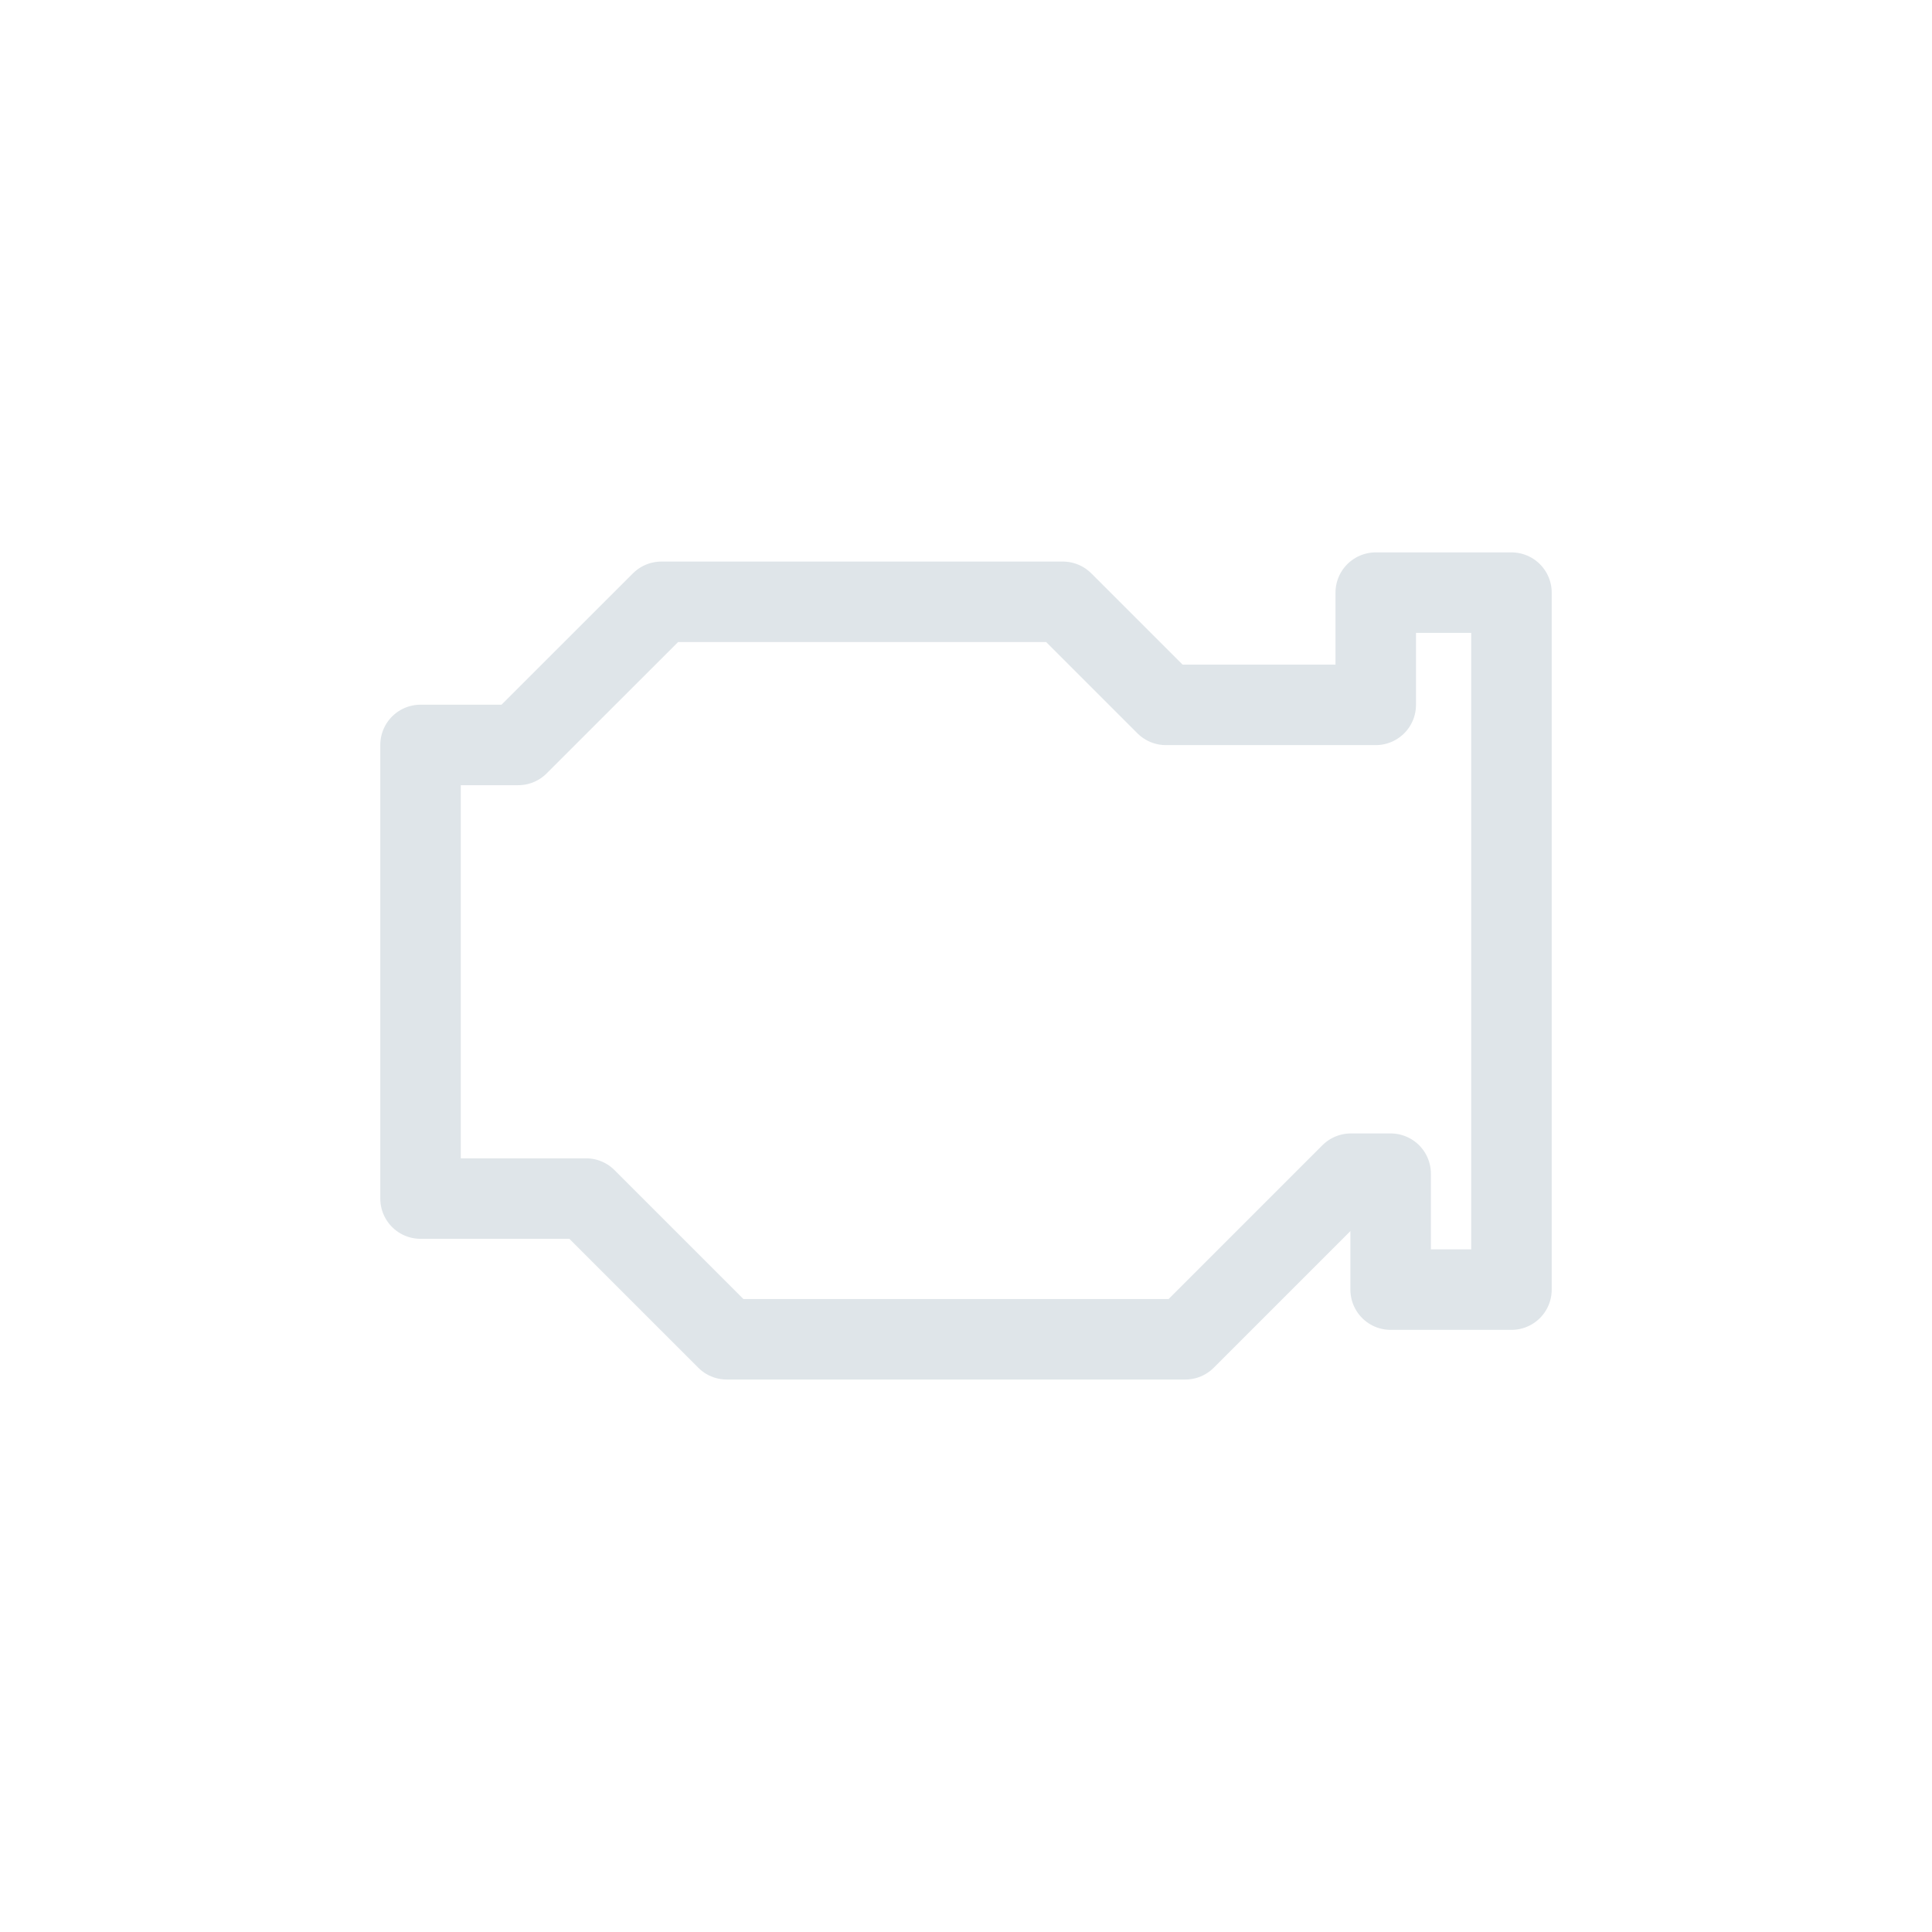
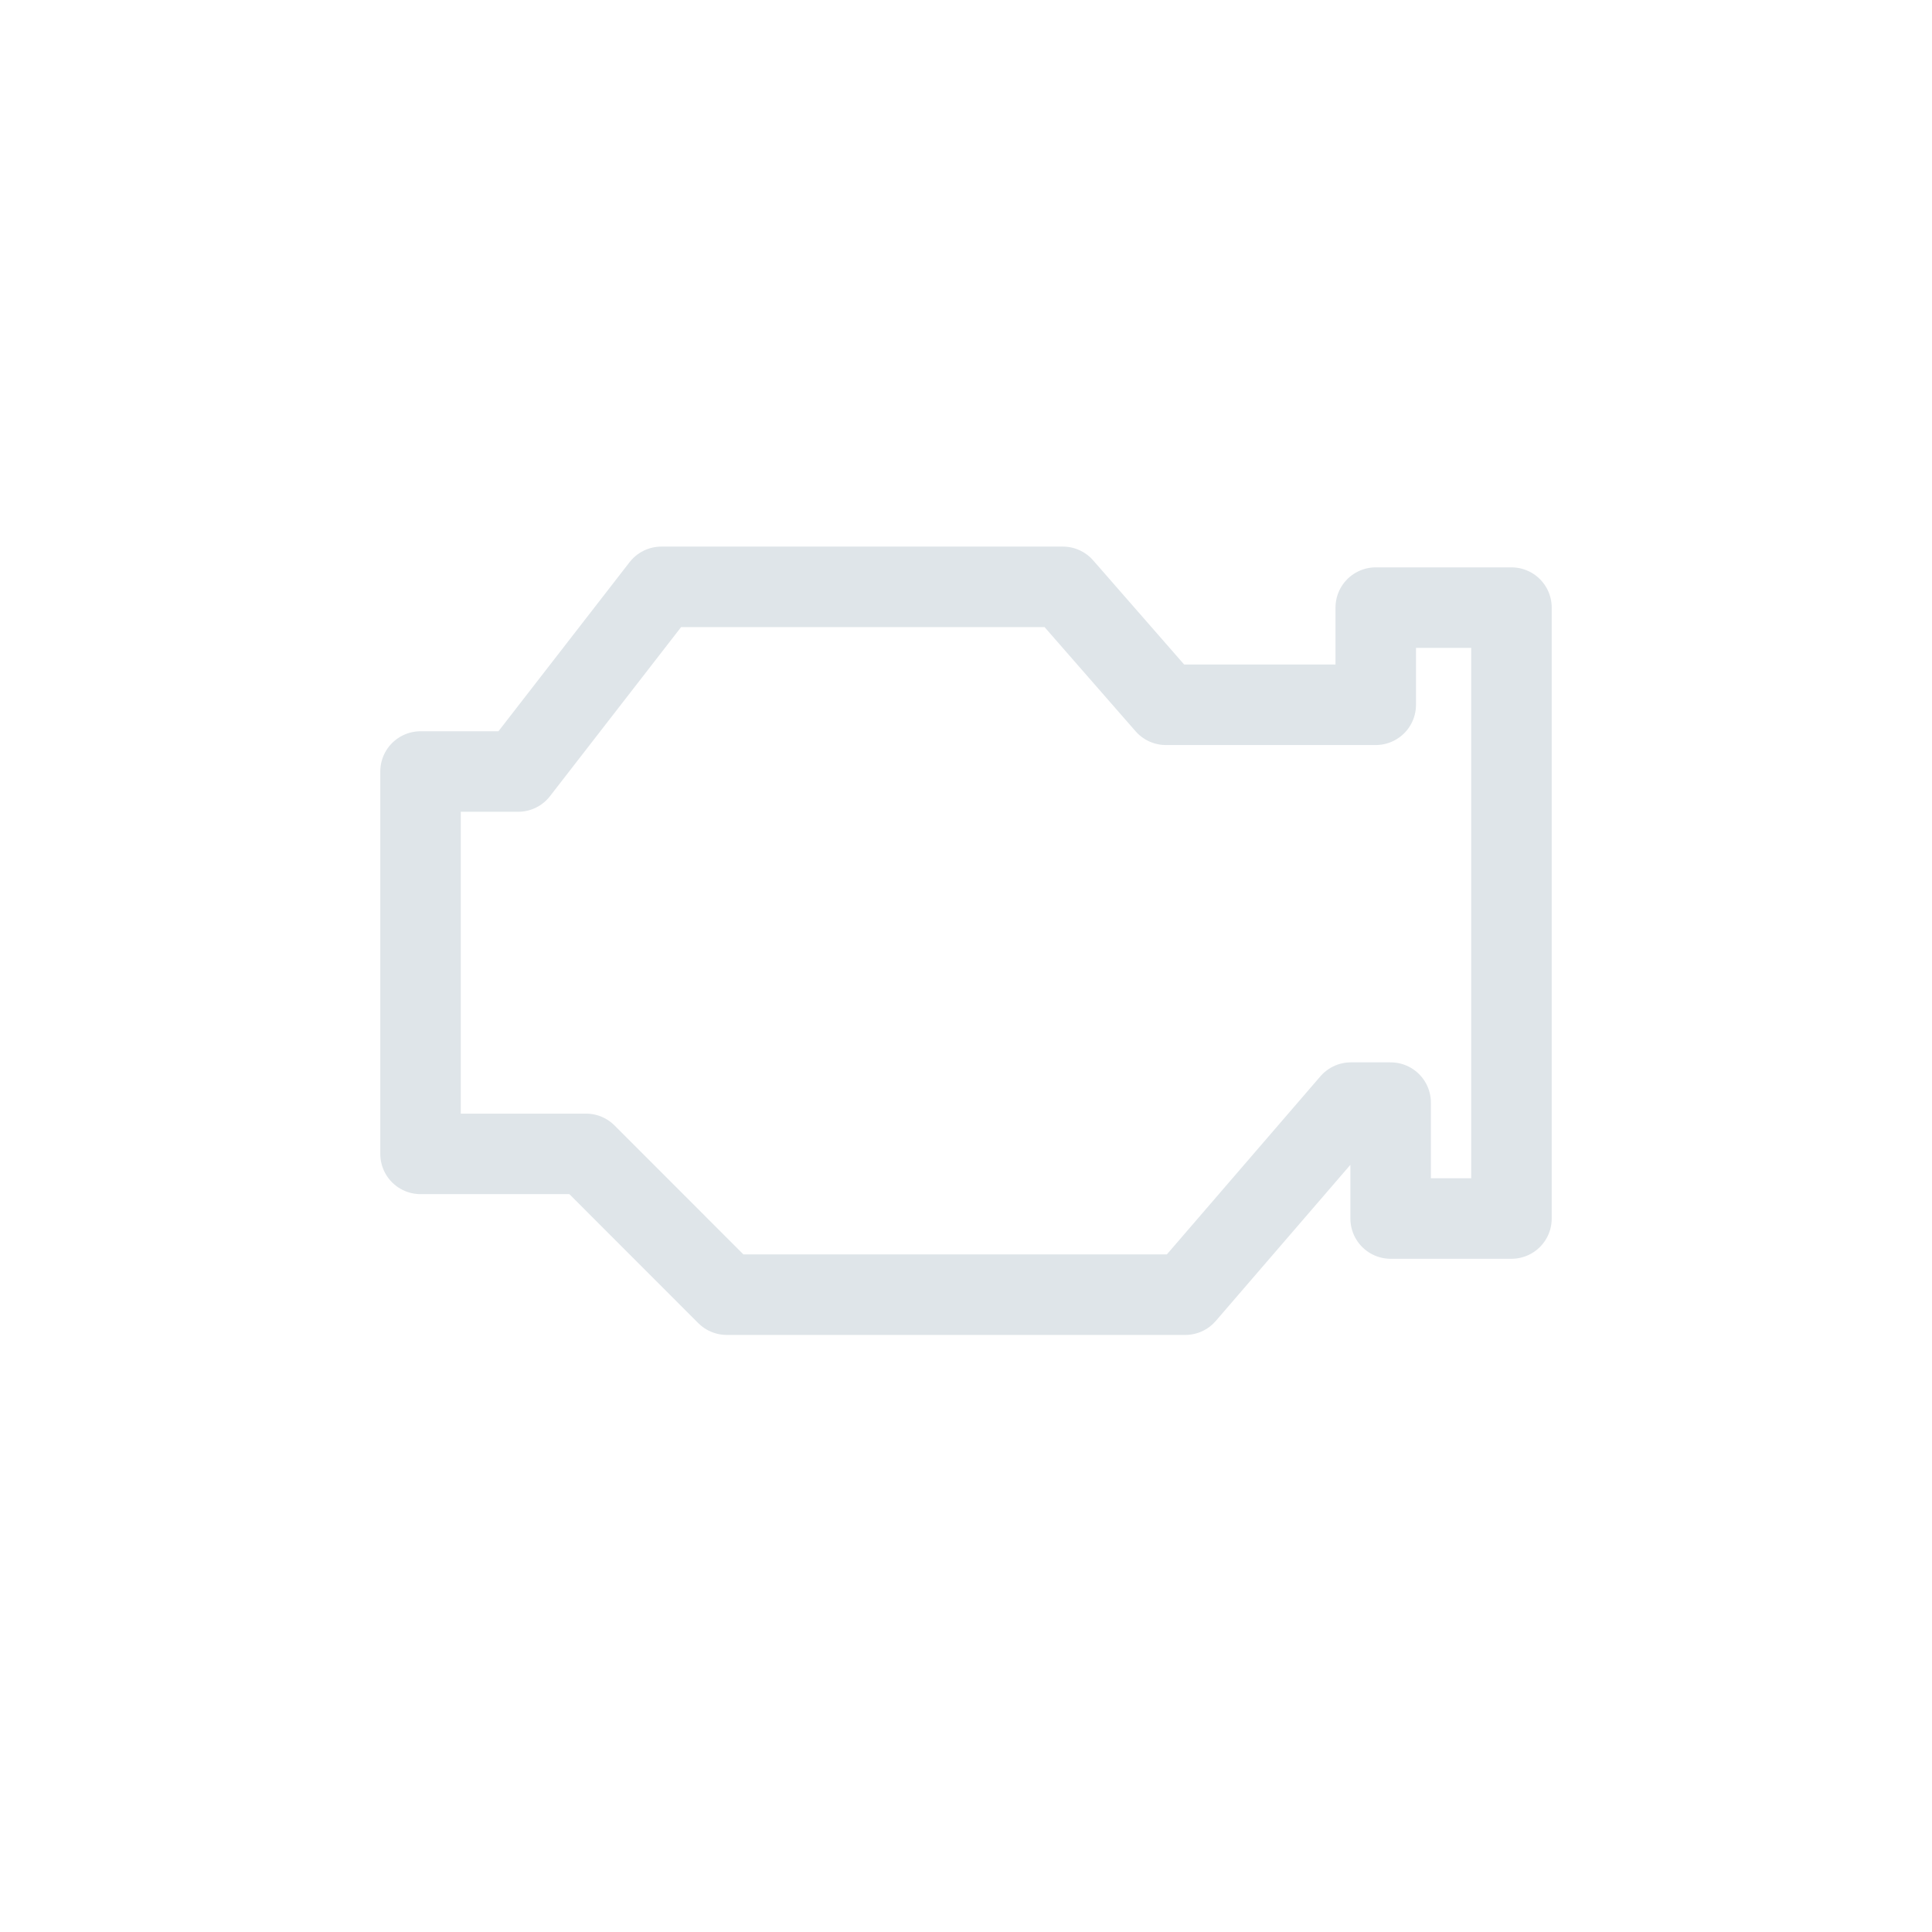
<svg xmlns="http://www.w3.org/2000/svg" class="mud-icon-root mud-svg-icon mud-icon-size-medium" focusable="false" viewBox="0 0 24 24" aria-hidden="true" role="img" version="1.1" id="svg2">
  <defs id="defs2" />
  <path d="M 0,0 H 24 V 24 H 0 Z" fill="none" id="path1" style="display:inline" />
-   <path style="fill:none;stroke:#dfe5e9;stroke-linecap:round;stroke-linejoin:round" d="m 18.776,7.362 v 8.658 h -1.501 v -1.44 h -0.494 l -2.057,2.057 H 9.028 L 7.28,14.889 H 5.224 V 9.254 H 6.437 L 8.216,7.476 h 4.987 l 1.28,1.28 h 2.607 V 7.362 Z" id="path2" />
+   <path style="fill:none;stroke:#dfe5e9;stroke-linecap:round;stroke-linejoin:round" d="m 18.776,7.548 v 7.589 h -1.501 v -1.44 h -0.494 l -2.057,2.386 H 9.028 L 7.28,14.334 H 5.224 V 9.584 H 6.437 L 8.216,7.29 h 4.987 l 1.28,1.465 h 2.607 V 7.548 Z" id="path2" />
</svg>
